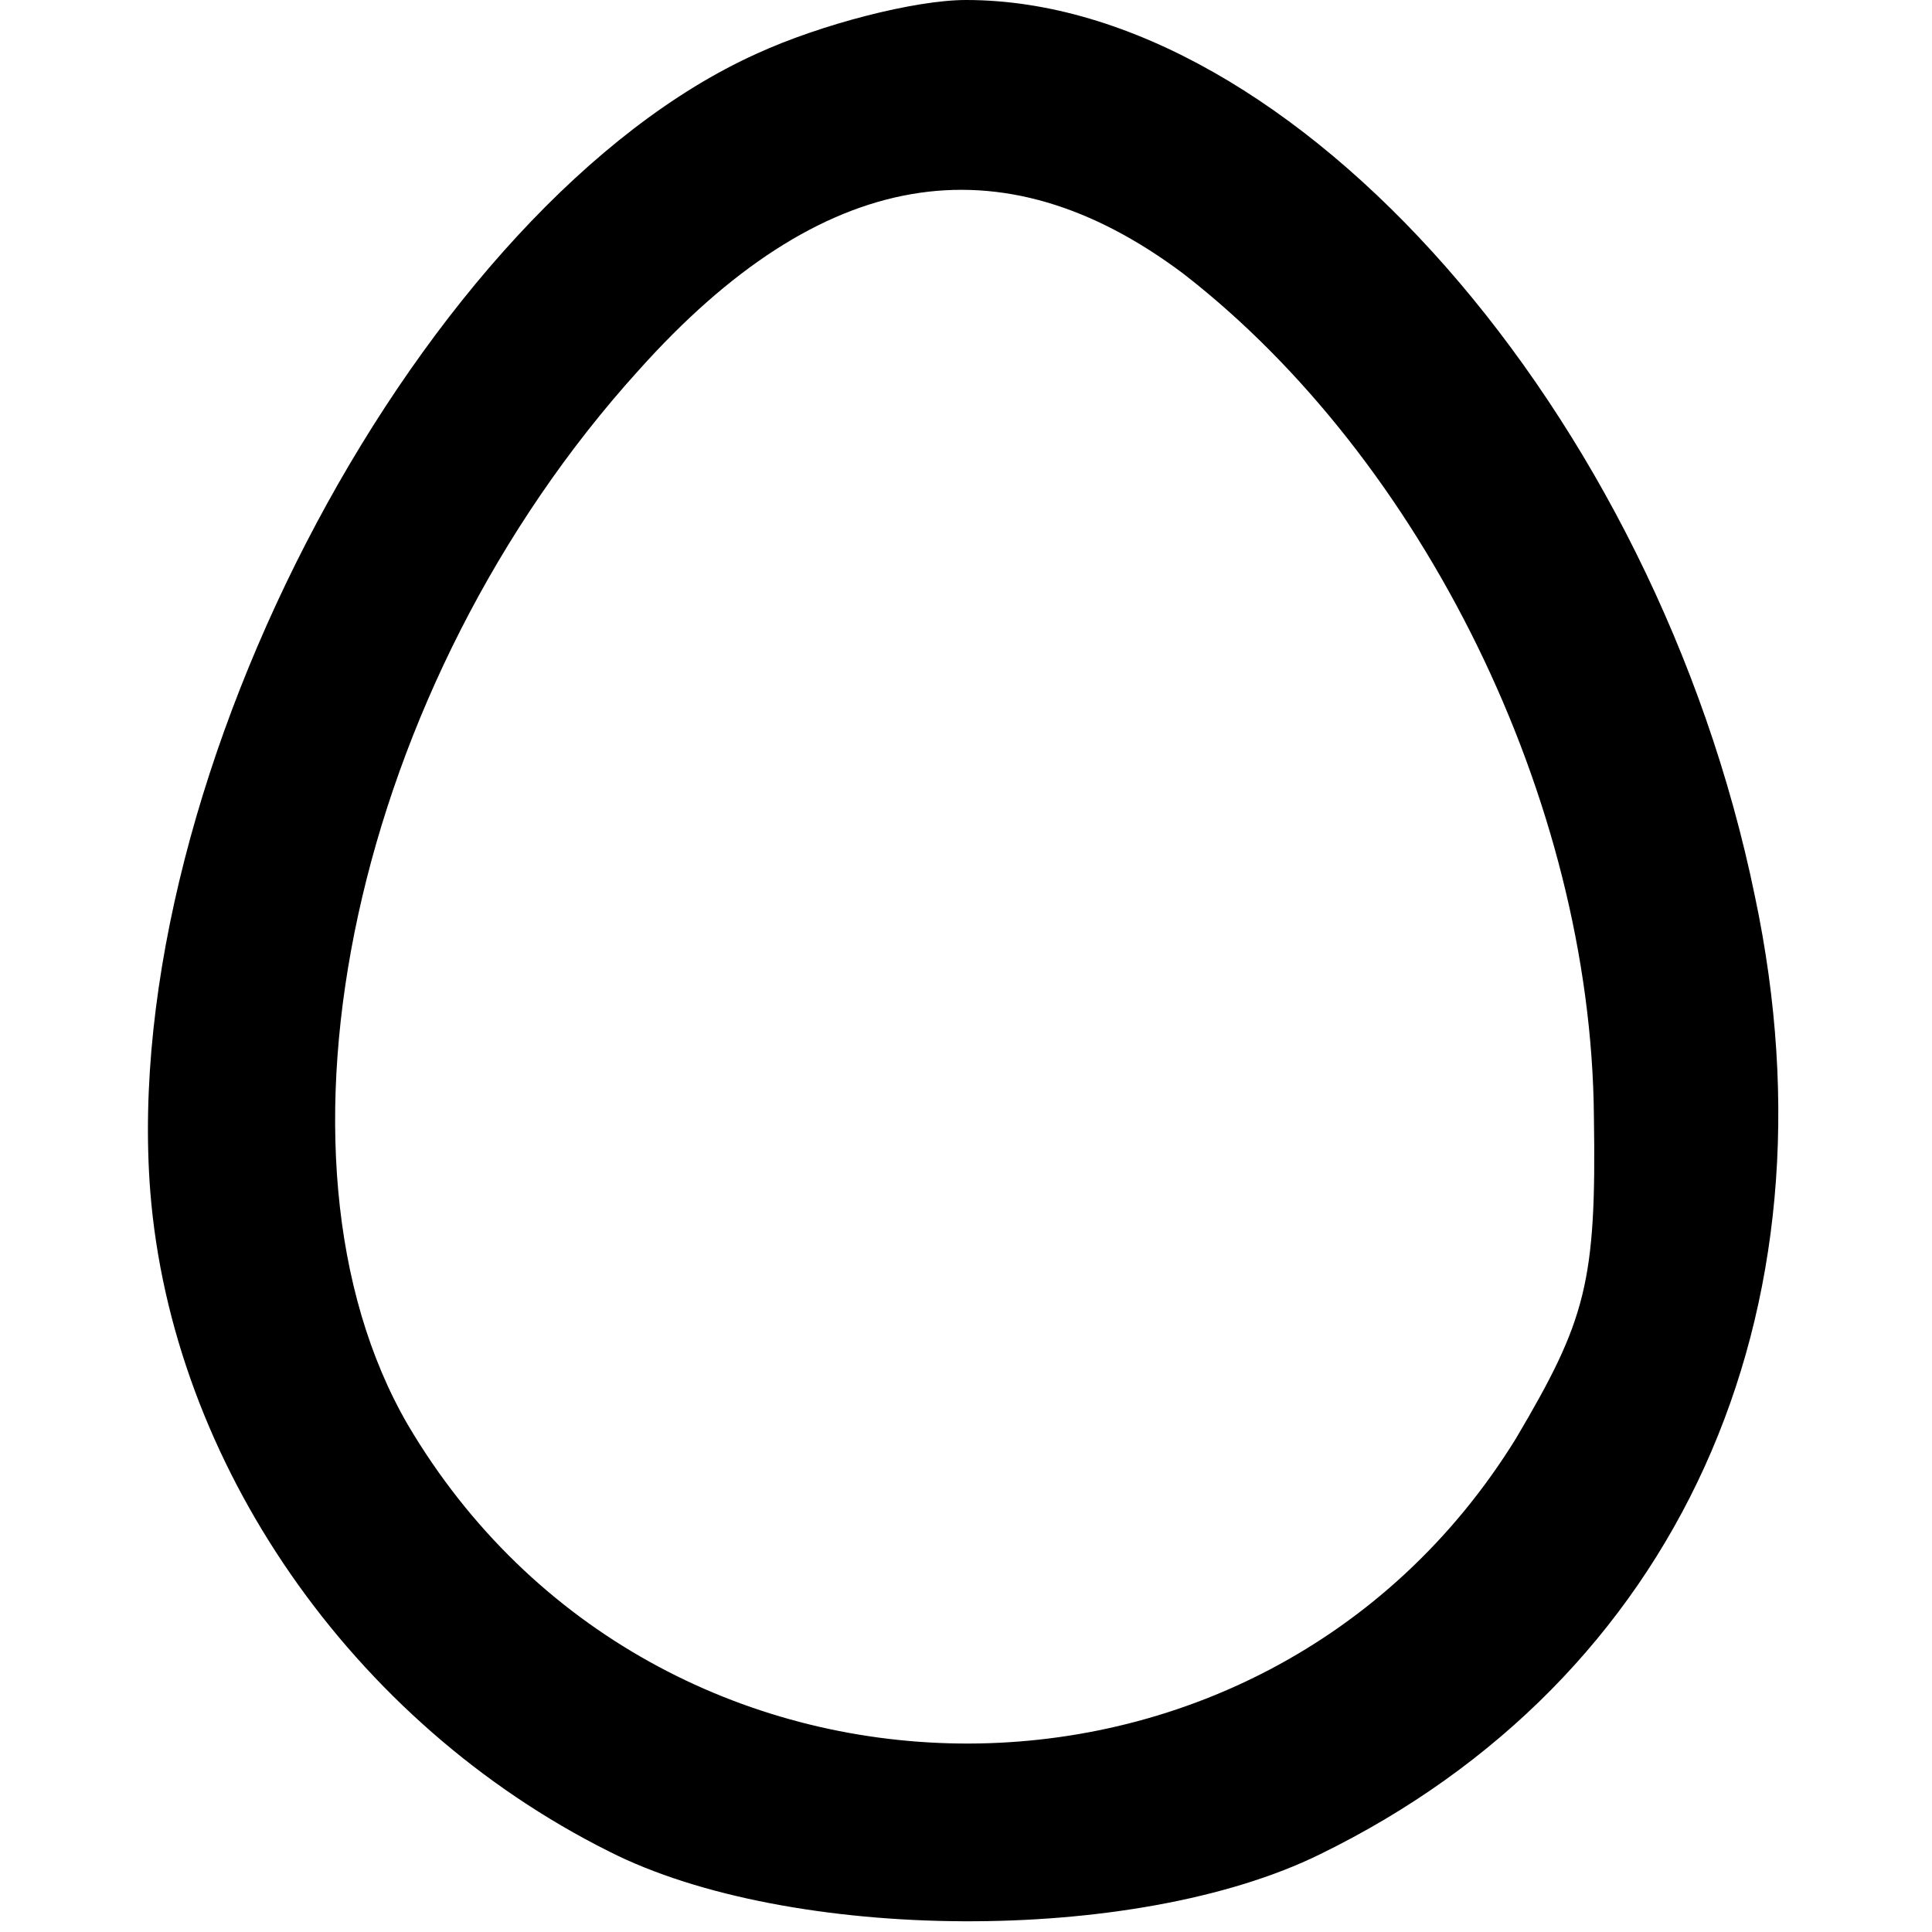
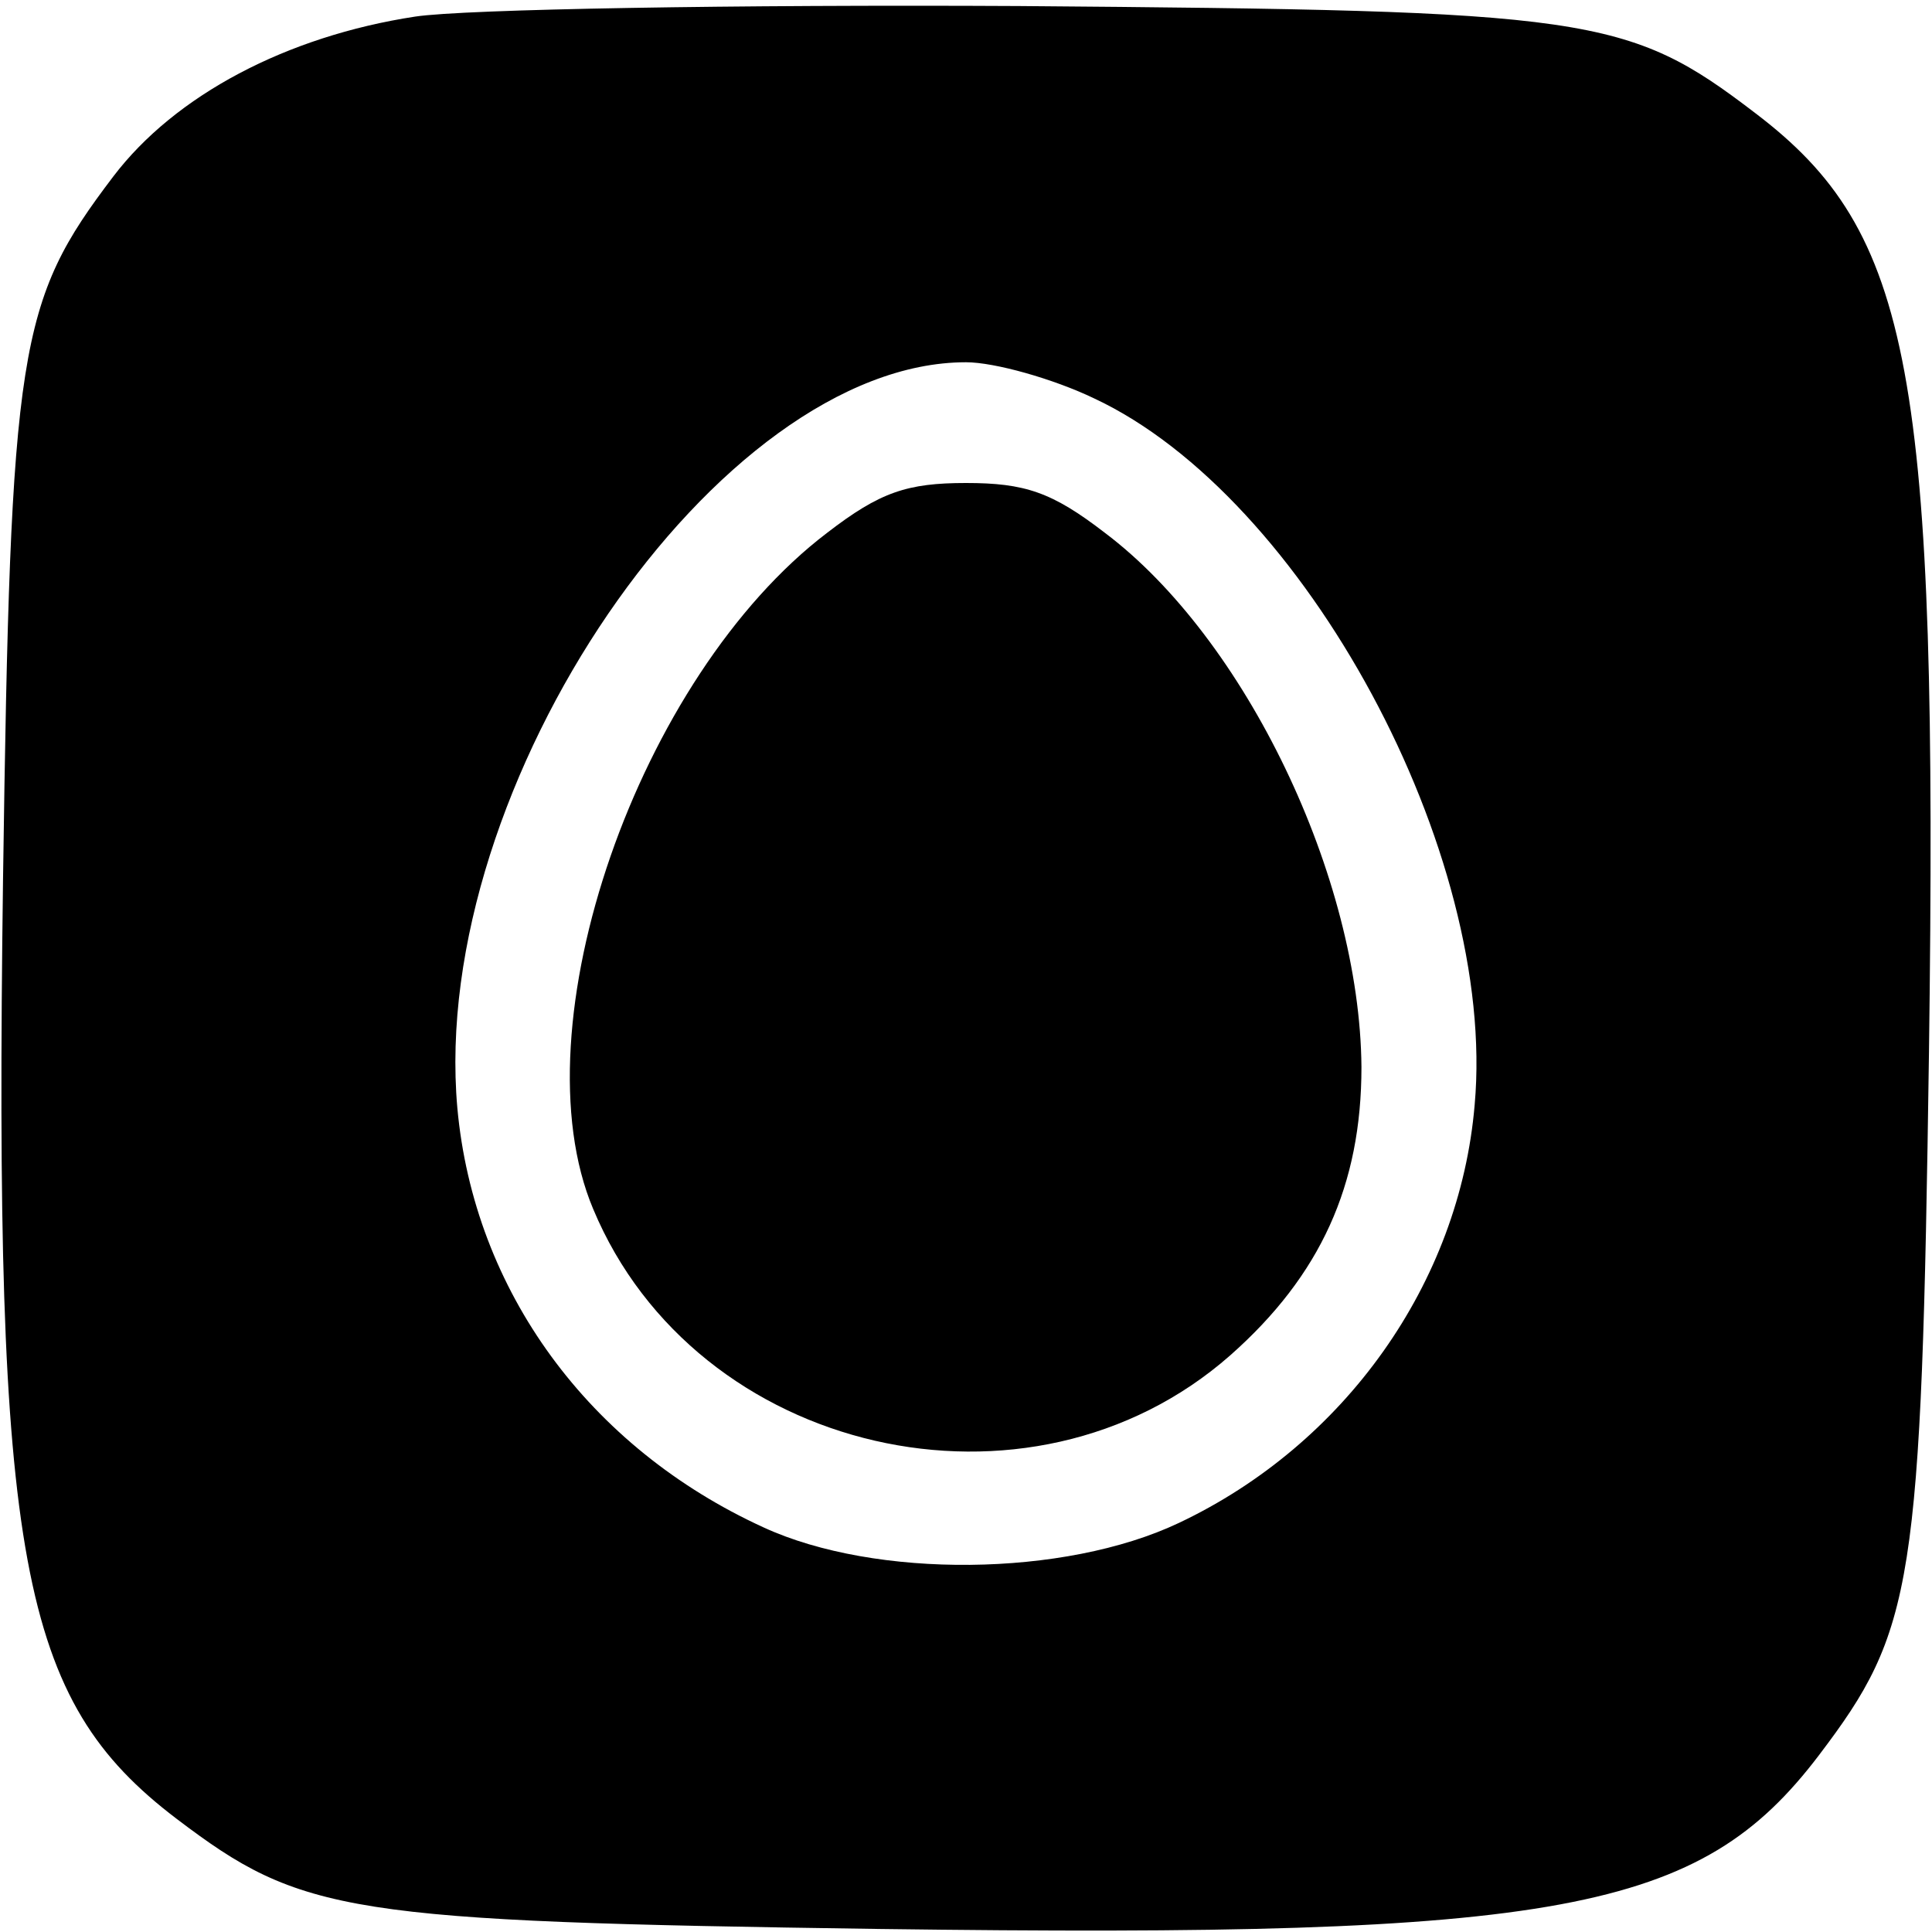
- <svg xmlns="http://www.w3.org/2000/svg" version="1.0" width="72pt" height="72pt" viewBox="0 0 72 72" preserveAspectRatio="xMidYMid meet">
-   <g transform="translate(0,72) scale(0.1,-0.1)" fill="#000000" stroke="none">
-     <path d="M282 700 c-124 -56 -238 -269 -226 -424 8 -101 75 -198 171 -246 67 -34 196 -35 265 -1 133 65 195 201 162 357 -37 180 -172 334 -294 334 -19 0 -54 -9 -78 -20z m159 -82 c89 -69 152 -196 153 -314 1 -62 -3 -76 -29 -120 -95 -154 -321 -151 -413 5 -58 100 -20 276 86 393 68 76 135 87 203 36z" />
+ <svg xmlns="http://www.w3.org/2000/svg" version="1.0" width="128pt" height="128pt" viewBox="0 0 128 128" preserveAspectRatio="xMidYMid meet">
+   <g transform="translate(0,128) scale(0.1,-0.1)" fill="#000000" stroke="none">
+     <path d="M275 1269 c-85 -13 -159 -52 -200 -106 -63 -83 -68 -112 -73 -466 -6 -451 11 -543 115 -622 83 -63 112 -68 466 -73 451 -6 543 11 622 115 63 83 68 112 73 466 6 451 -11 543 -115 622 -85 65 -109 68 -488 71 -187 1 -367 -2 -400 -7z m450 -253 c139 -65 267 -301 252 -468 -10 -118 -86 -225 -196 -277 -76 -36 -201 -37 -275 -3 -116 53 -192 157 -203 278 -19 214 173 494 337 494 19 0 58 -11 85 -24z" />
+     <path d="M548 927 c-125 -95 -206 -327 -155 -448 68 -163 289 -214 422 -97 60 53 87 113 87 191 -1 126 -77 284 -170 354 -35 27 -53 33 -92 33 -39 0 -57 -6 -92 -33z" />
  </g>
</svg>
